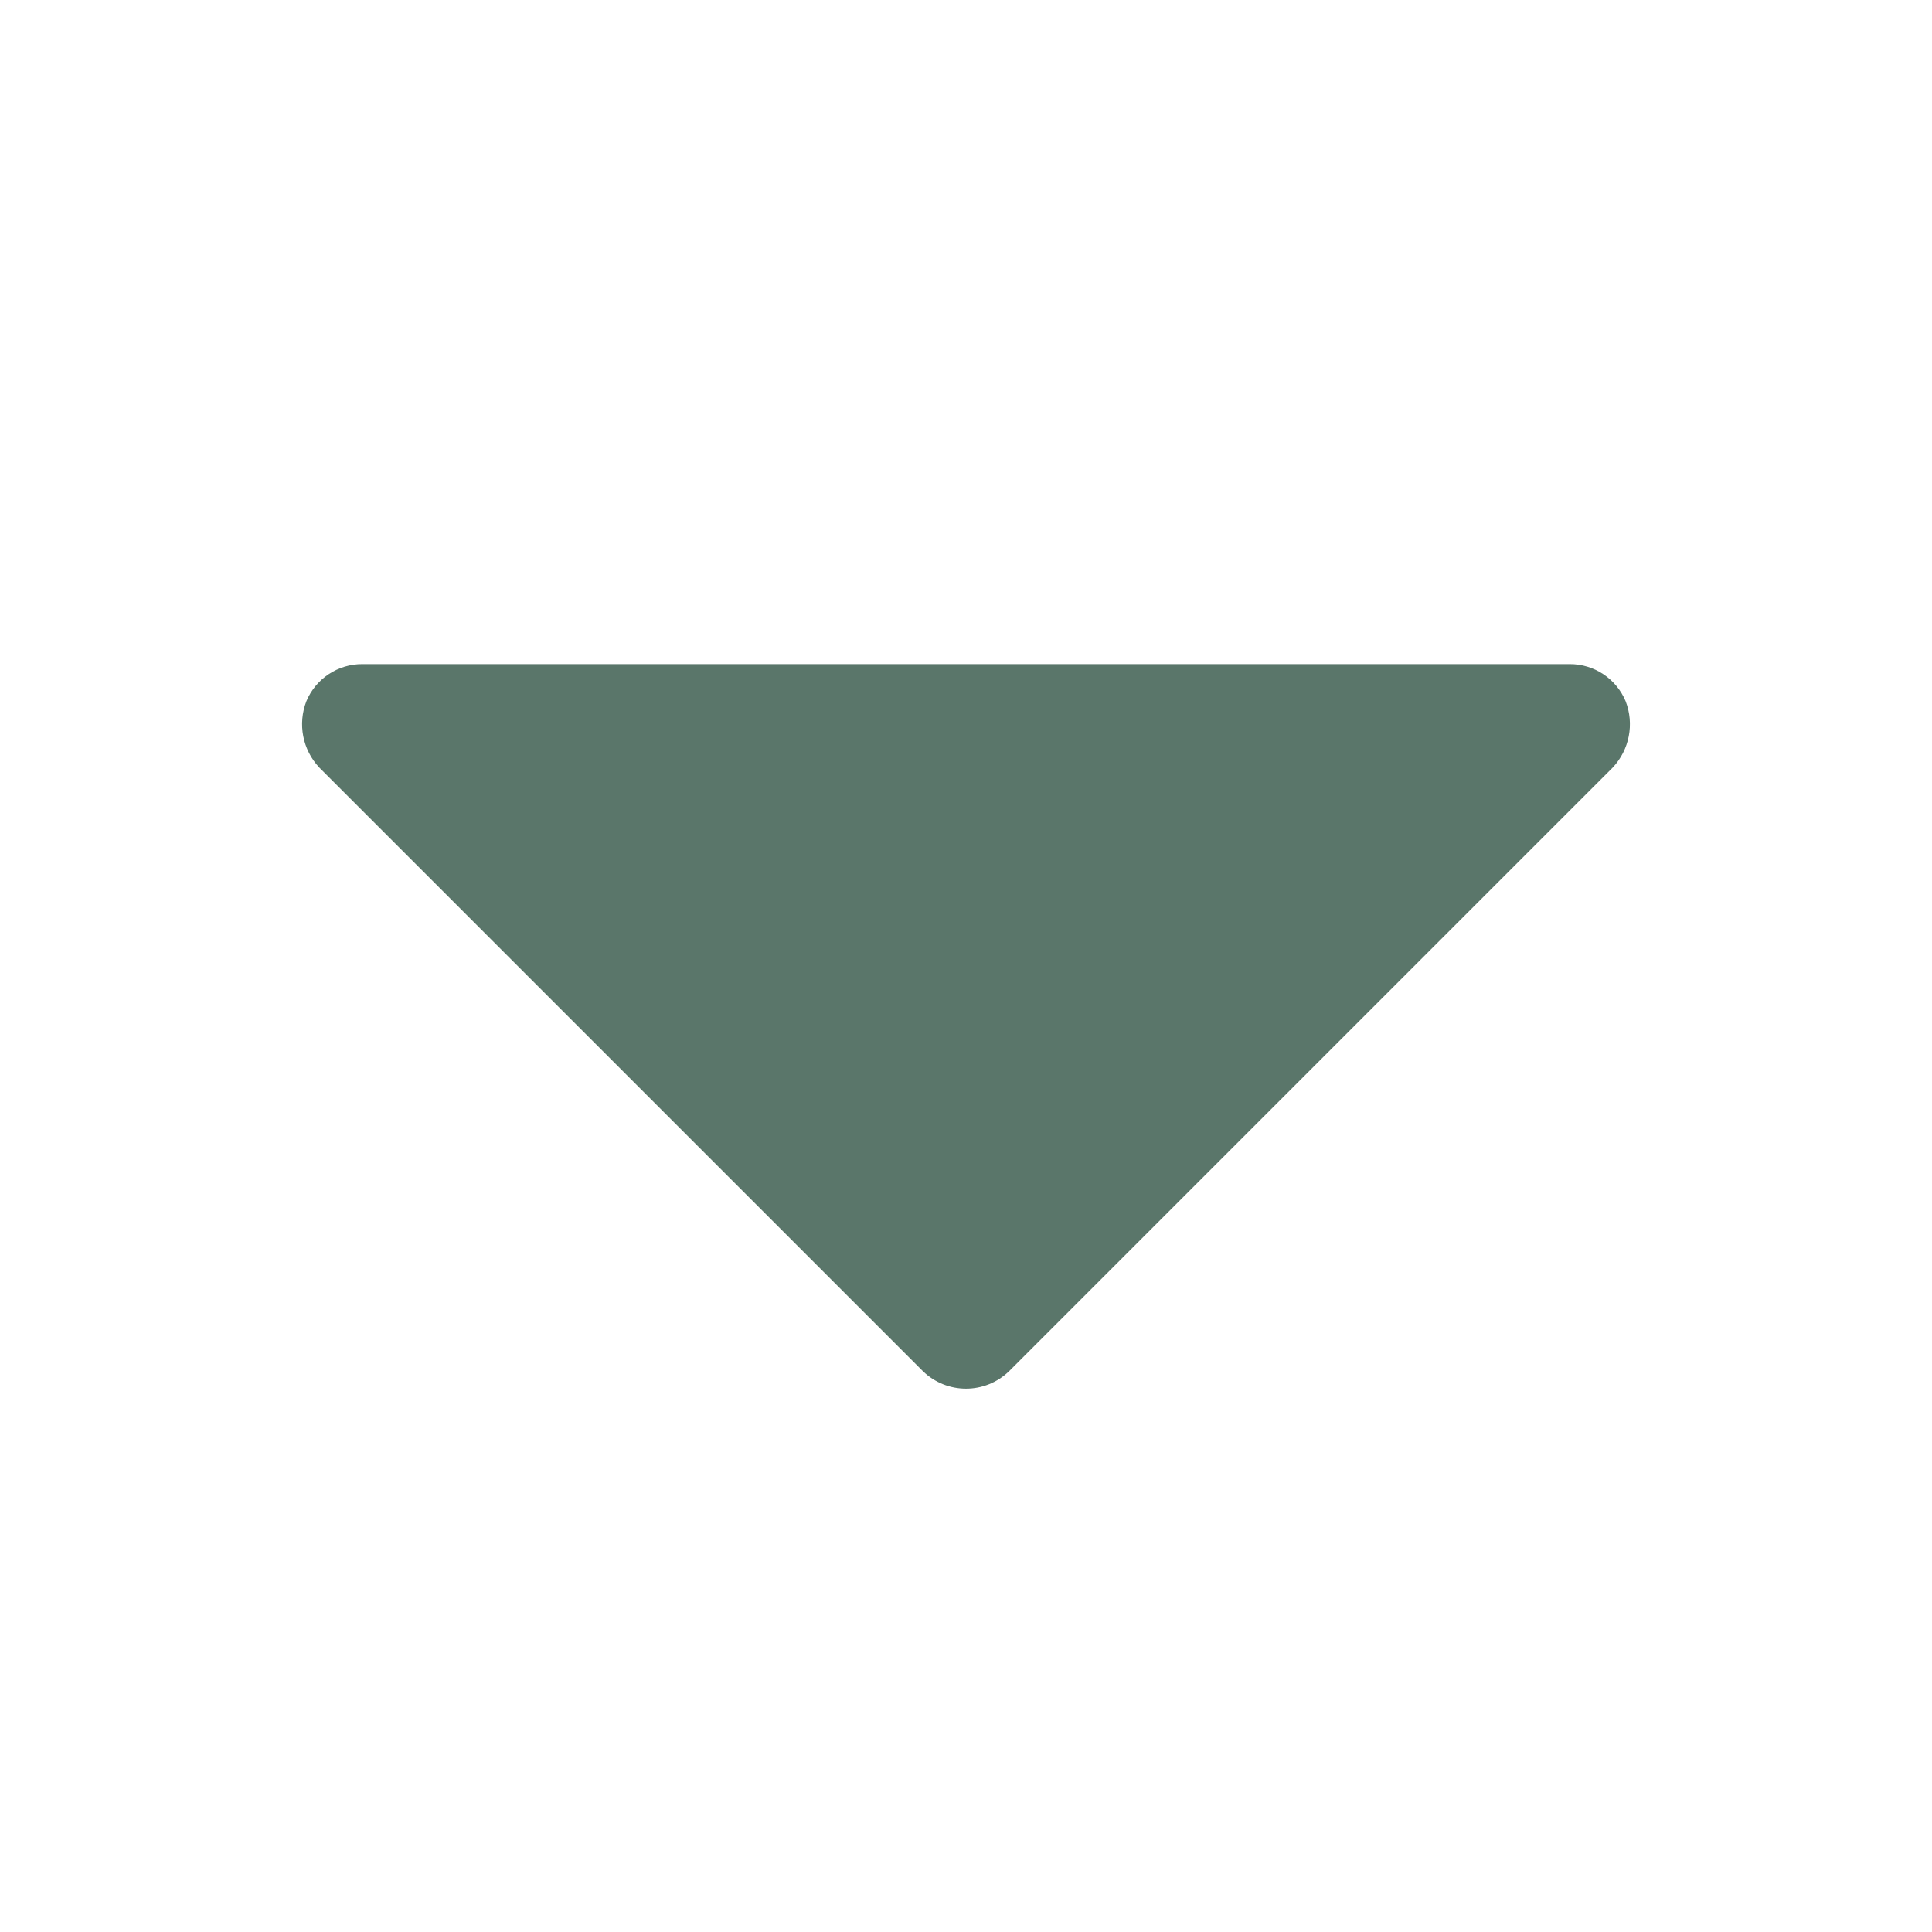
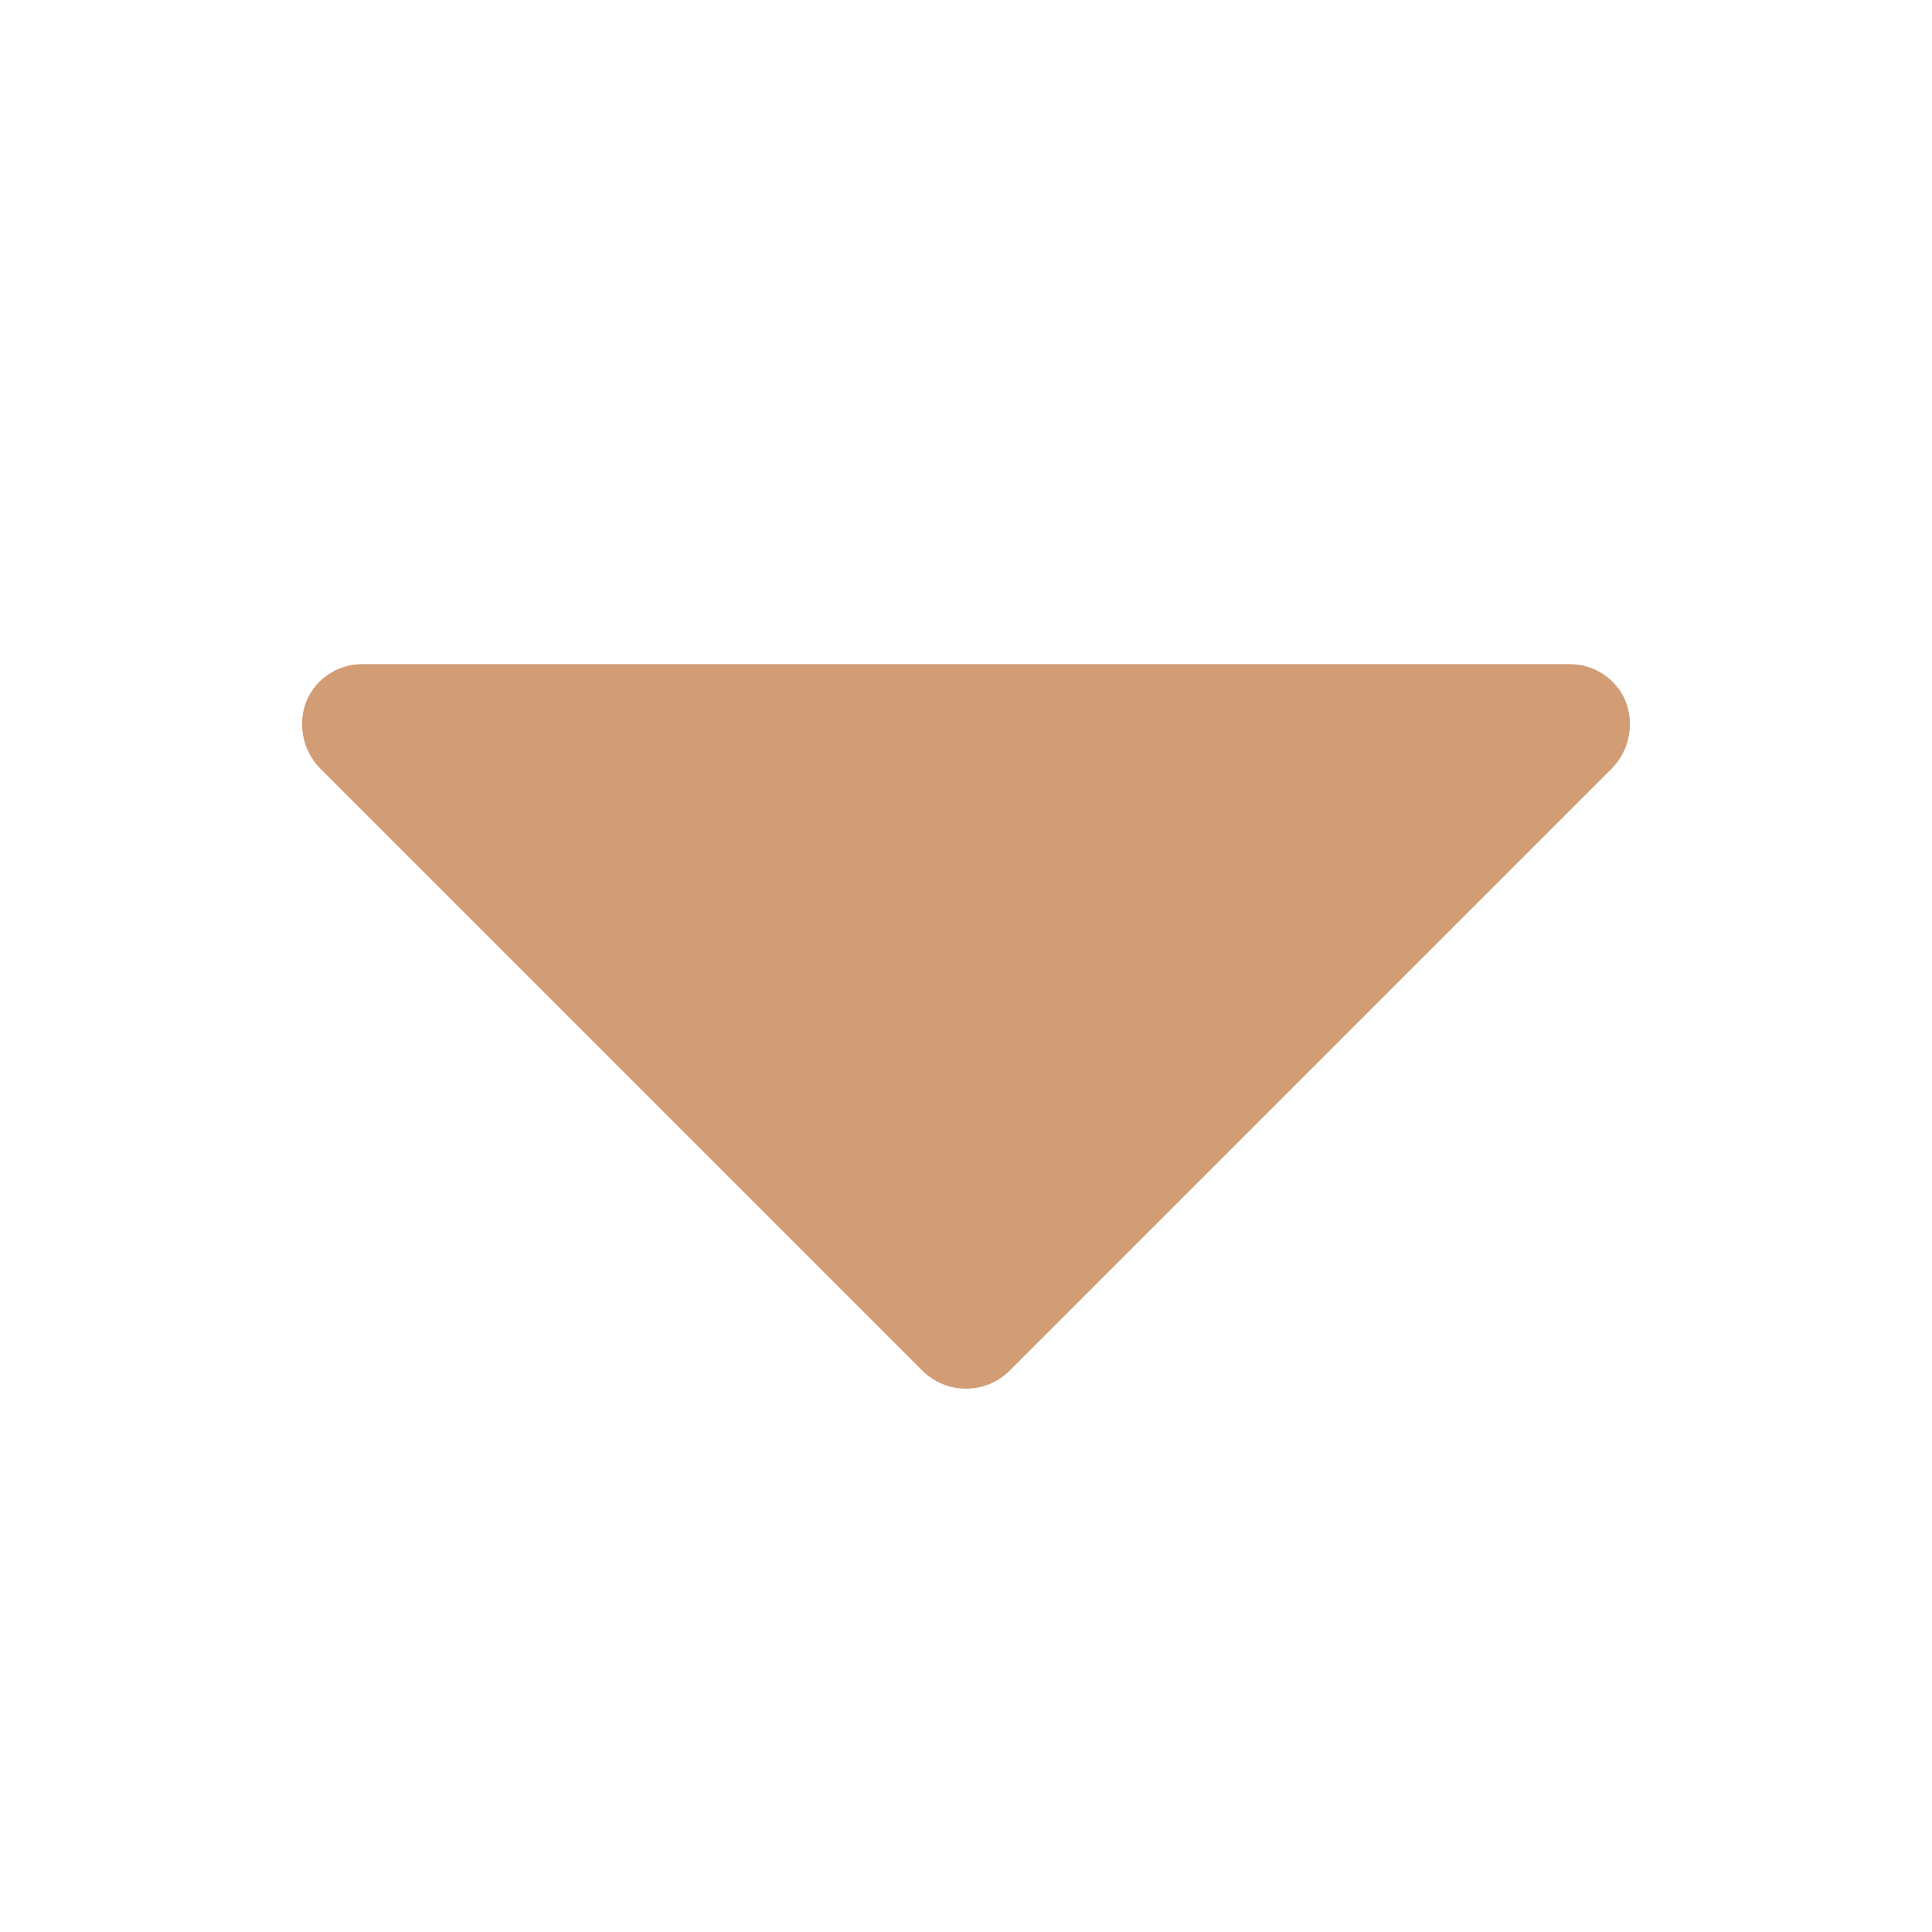
<svg xmlns="http://www.w3.org/2000/svg" version="1.1" width="512" height="512" x="0" y="0" viewBox="0 0 32 32" style="enable-background:new 0 0 512 512" xml:space="preserve" class="">
  <g>
-     <path fill="#5a766a" d="M26.925 11.613A1 1 0 0 0 26 11H6a1 1 0 0 0-.925.613 1.05 1.05 0 0 0 .213 1.1l10 10a1.025 1.025 0 0 0 1.424 0l10-10a1.05 1.05 0 0 0 .213-1.1z" data-original="#000000" class="" />
+     <path fill="#d29c75" d="M26.925 11.613A1 1 0 0 0 26 11H6a1 1 0 0 0-.925.613 1.05 1.05 0 0 0 .213 1.1l10 10a1.025 1.025 0 0 0 1.424 0l10-10a1.05 1.05 0 0 0 .213-1.1z" data-original="#000000" class="" />
  </g>
</svg>
